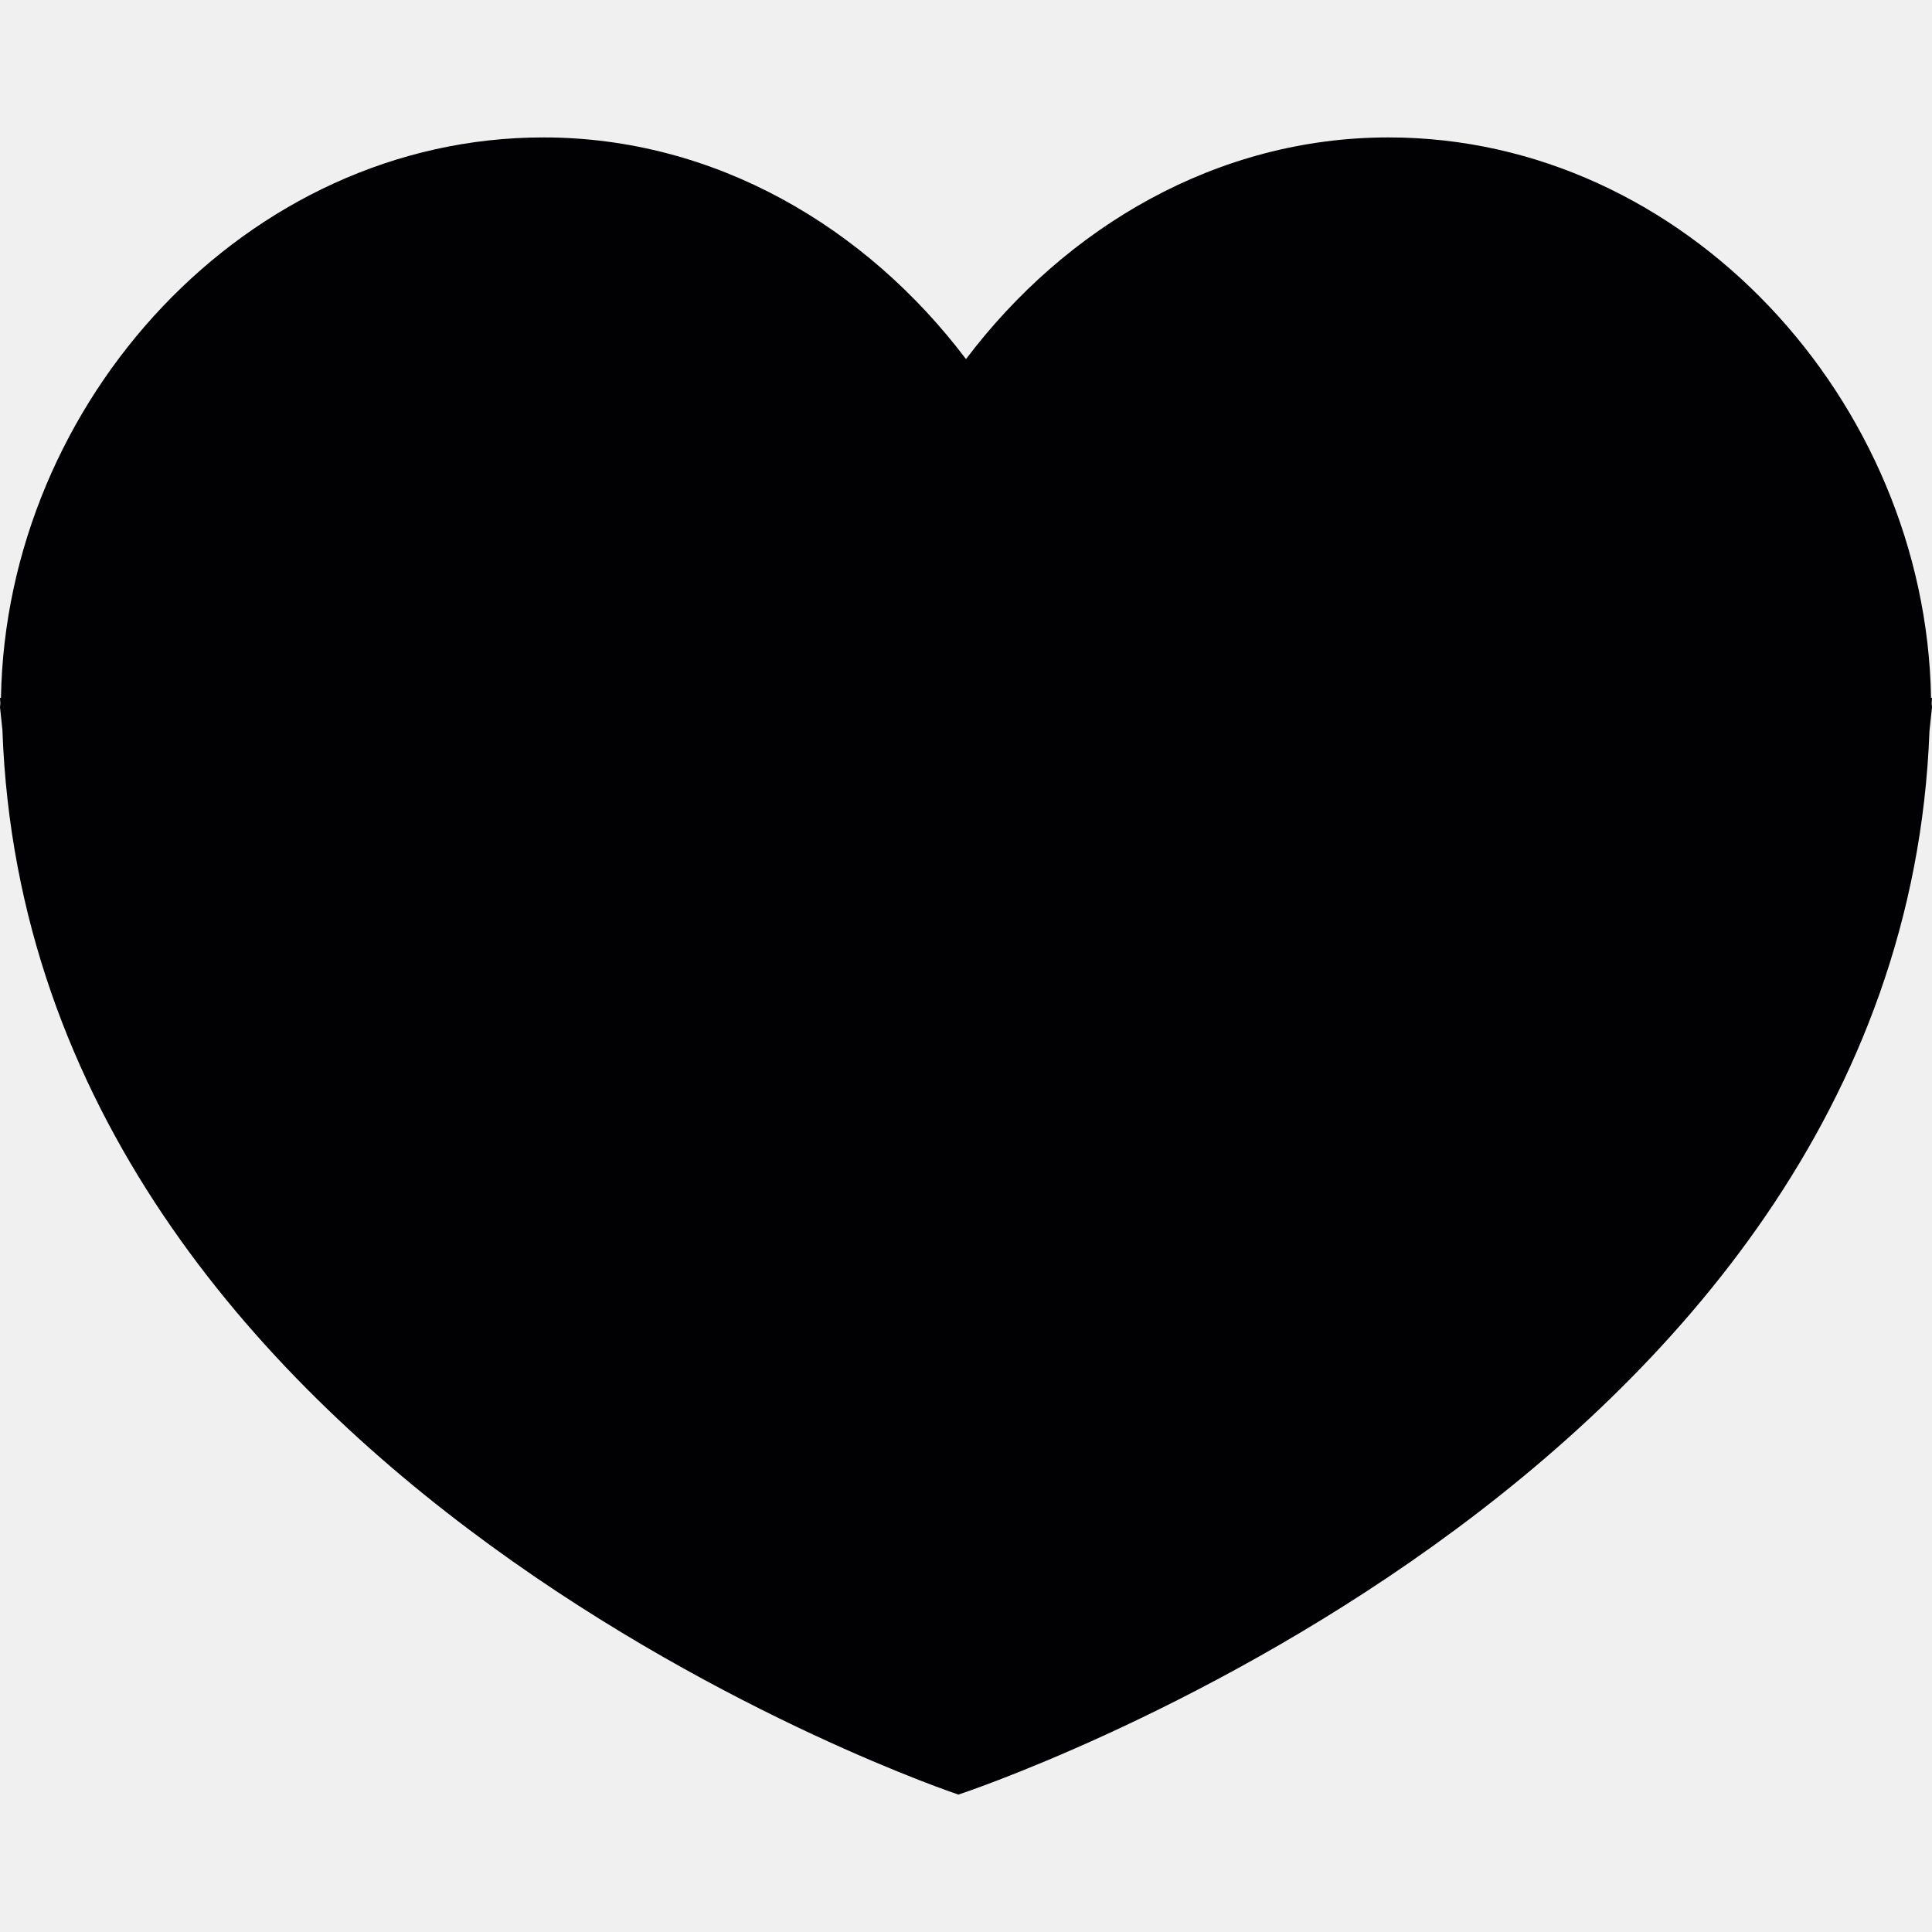
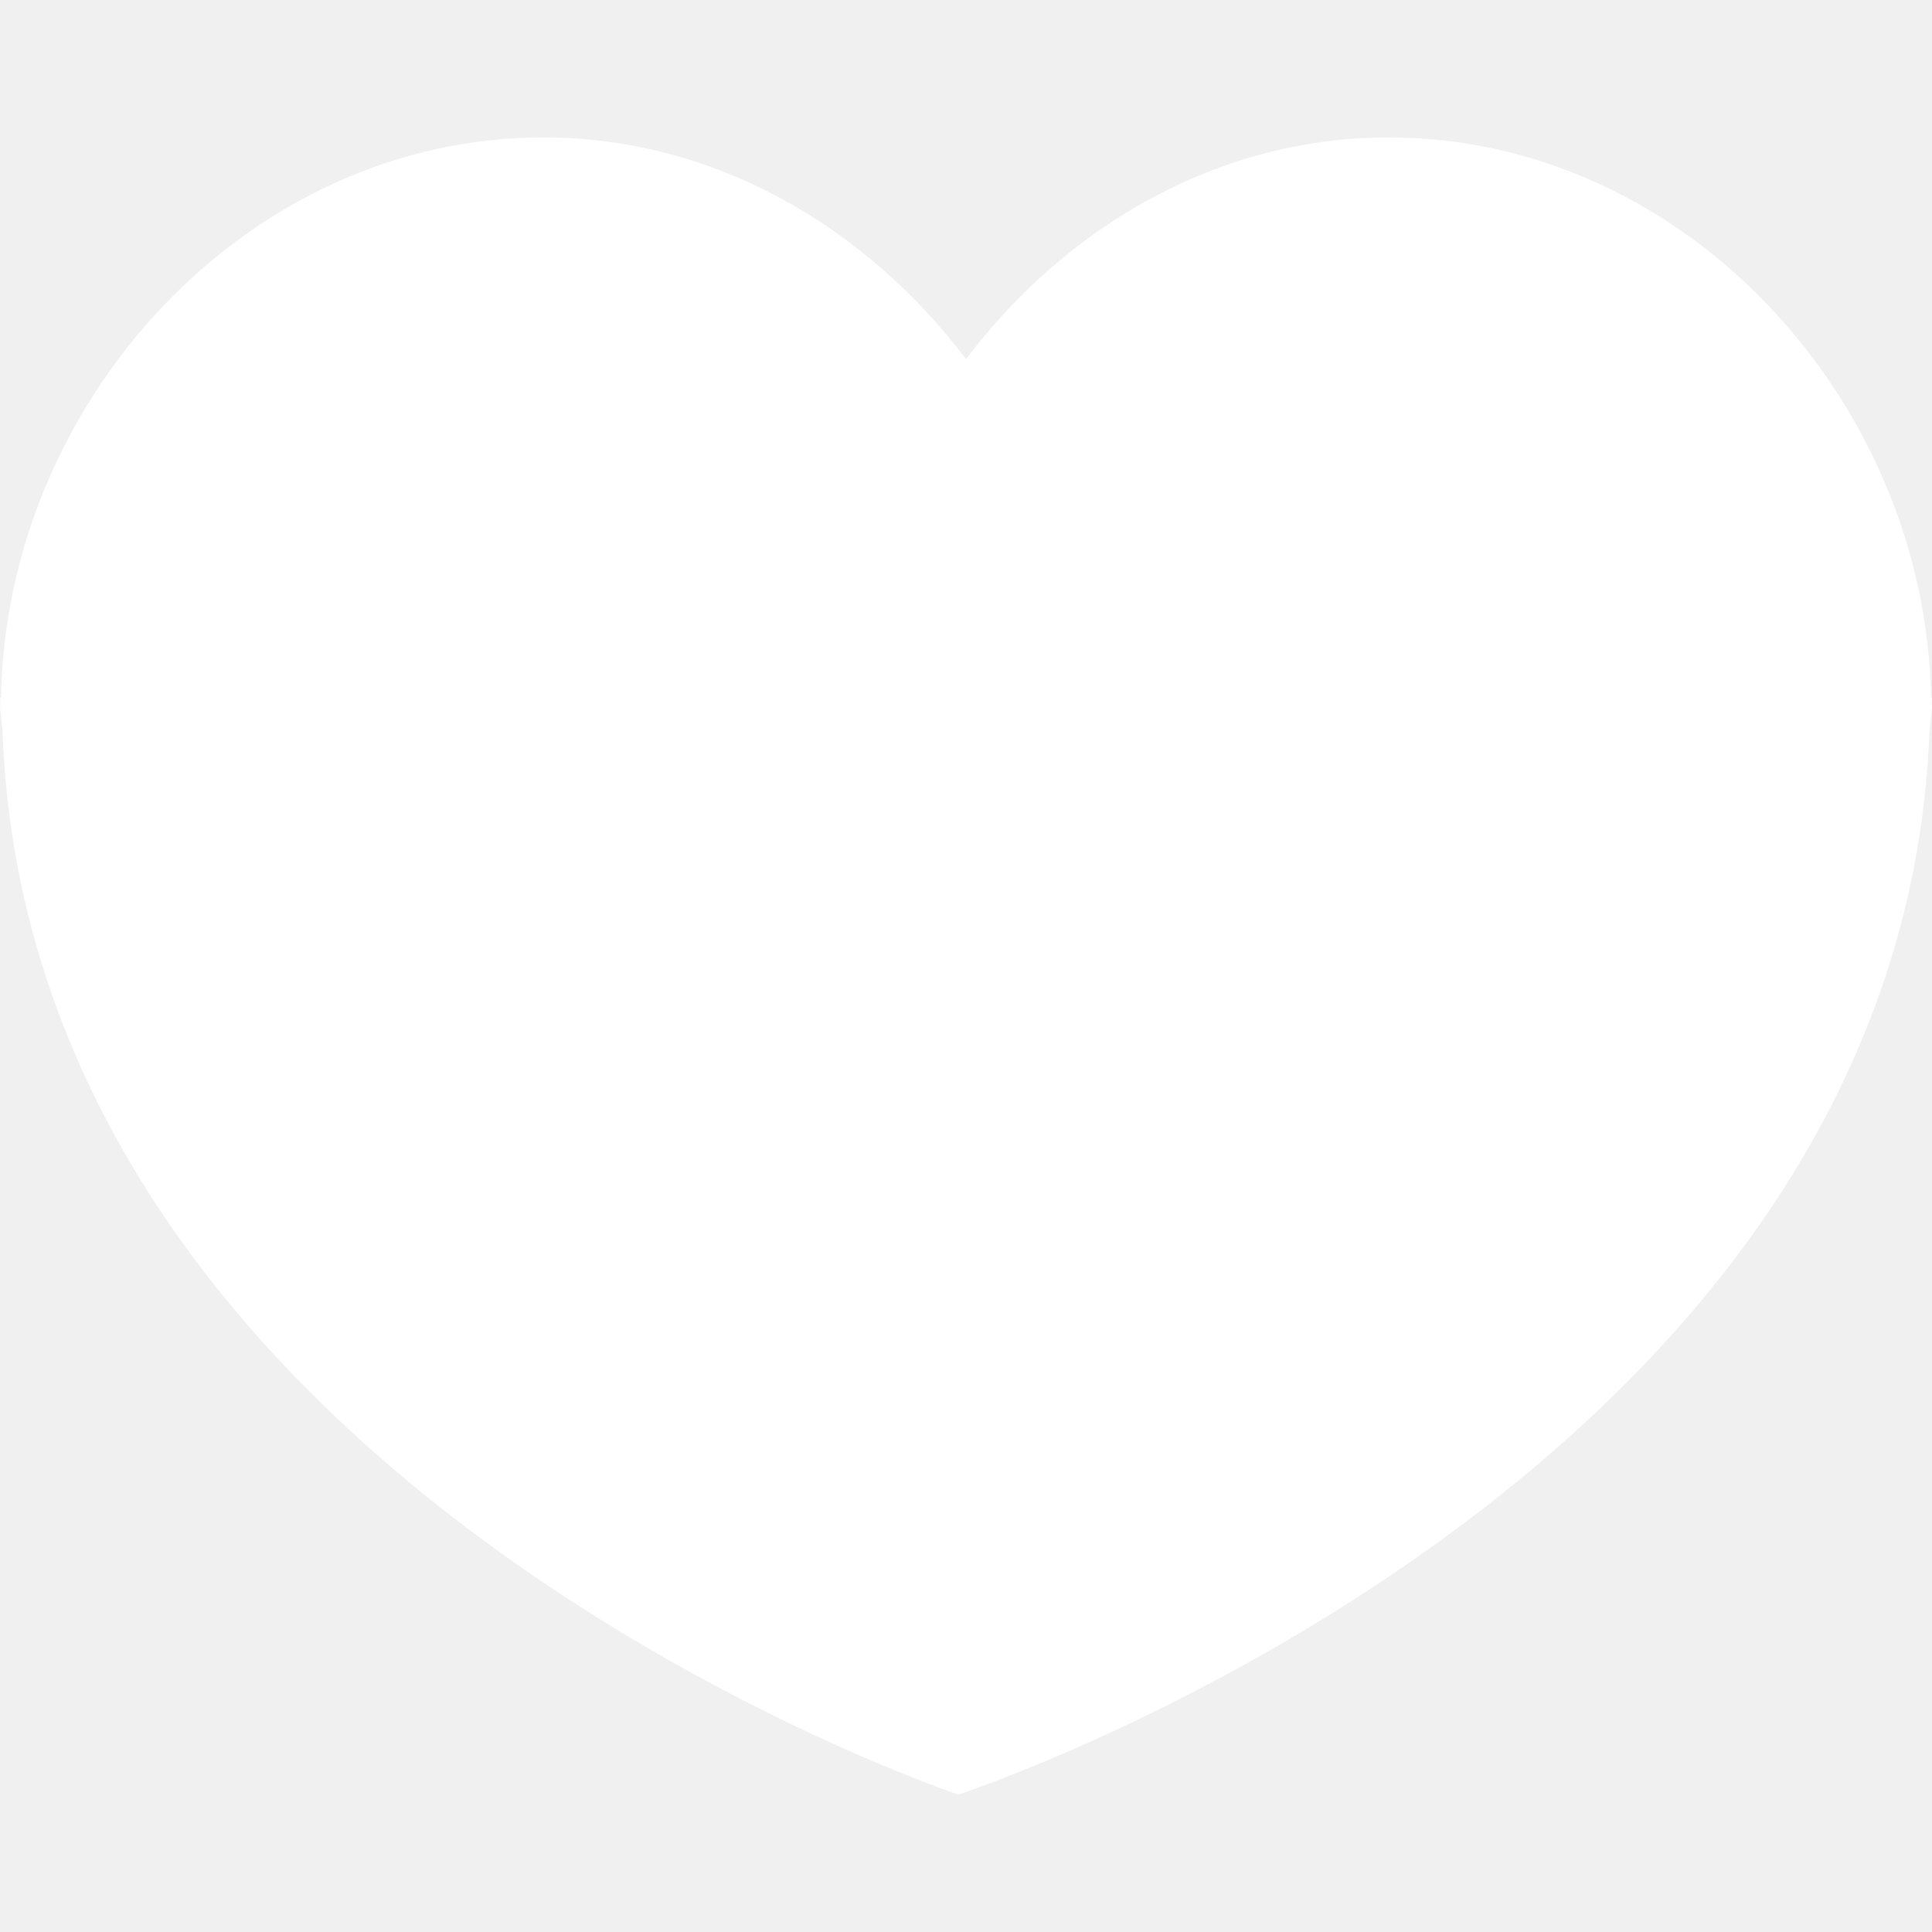
- <svg xmlns="http://www.w3.org/2000/svg" version="1.1" id="Capa_1" x="0" y="0" viewBox="0 0 508.52 508.52" xml:space="preserve">
-   <path d="M508.52 183.671h-.254c-1.335-77.994-64.614-147.502-142.767-147.502-45.195 0-85.018 23.646-111.239 58.353-26.221-34.706-66.044-58.353-111.239-58.353-78.153 0-141.432 69.508-142.767 147.502H0l.095 1.398L0 186.15l.636 5.943c6.992 198.768 251.622 280.258 251.622 280.258s248.221-81.395 255.595-279.94l.667-6.261-.095-1.081.095-1.398z" fill="#010002" />
+ <svg xmlns="http://www.w3.org/2000/svg" viewBox="0 0 508.52 508.52">
+   <path d="M508.52 183.671h-.254c-1.335-77.994-64.614-147.502-142.767-147.502-45.195 0-85.018 23.646-111.239 58.353-26.221-34.706-66.044-58.353-111.239-58.353-78.153 0-141.432 69.508-142.767 147.502H0l.095 1.398L0 186.15l.636 5.943c6.992 198.768 251.622 280.258 251.622 280.258s248.221-81.395 255.595-279.94l.667-6.261-.095-1.081.095-1.398z" fill="#fff" />
</svg>
